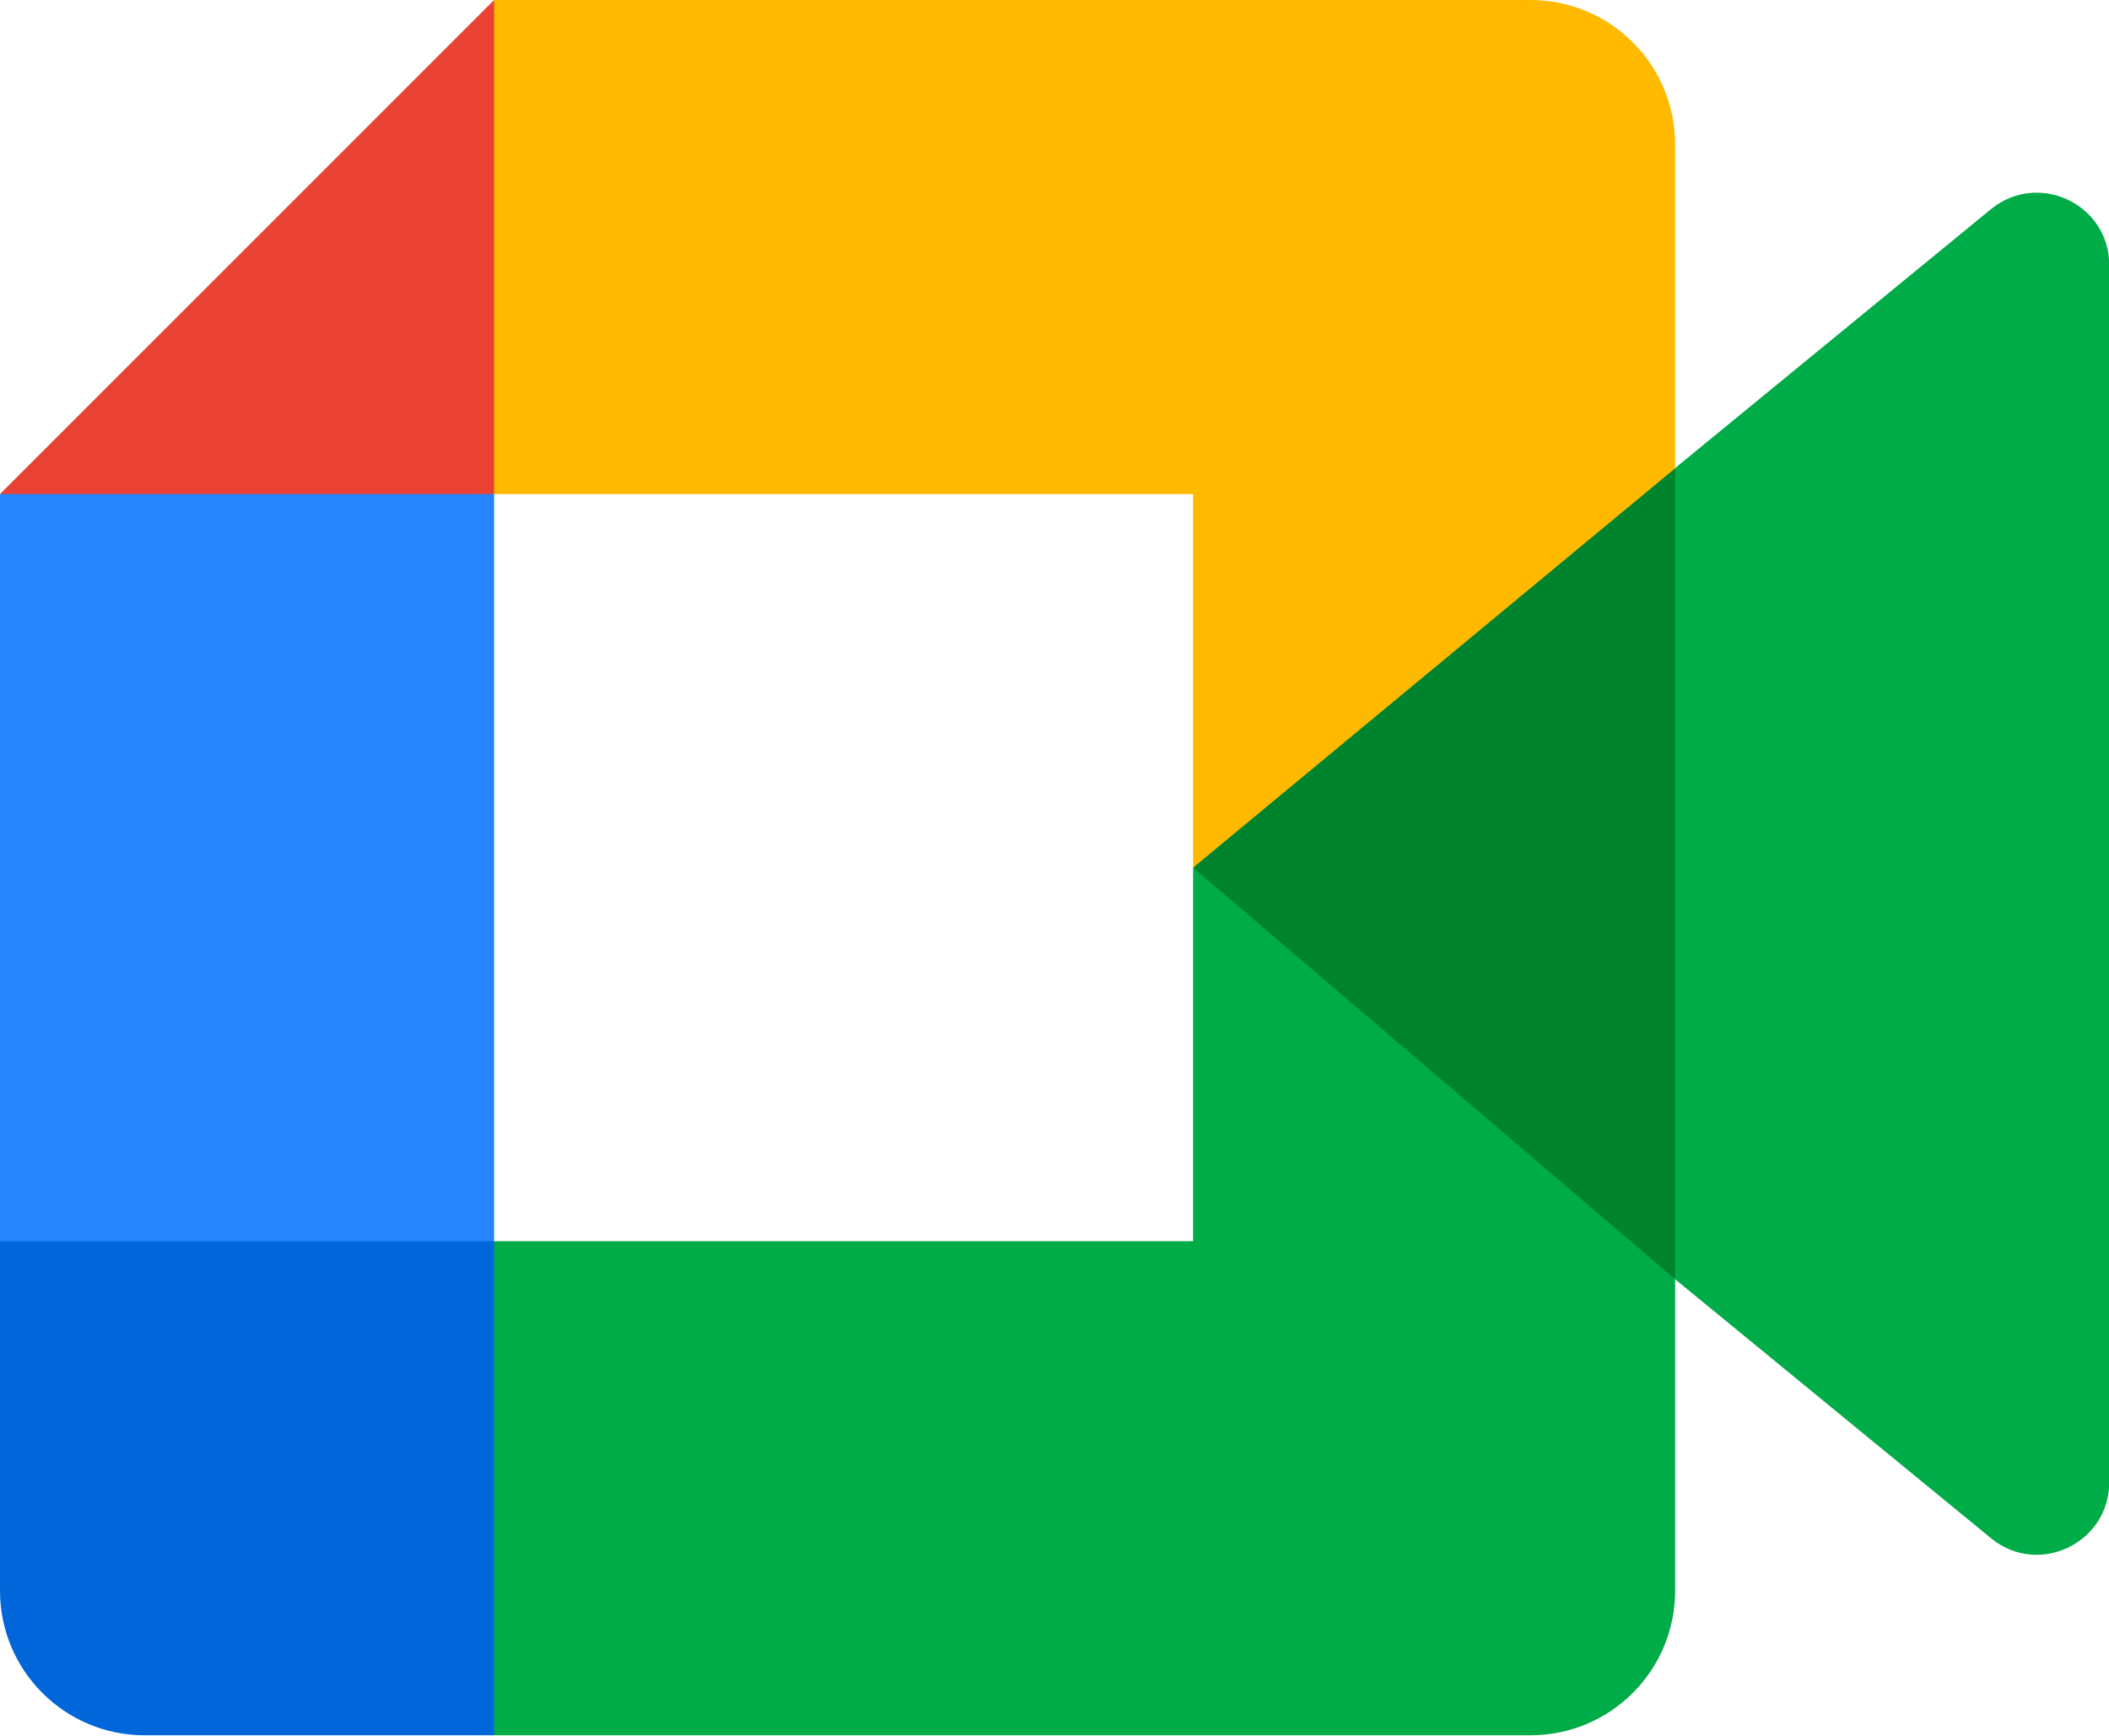
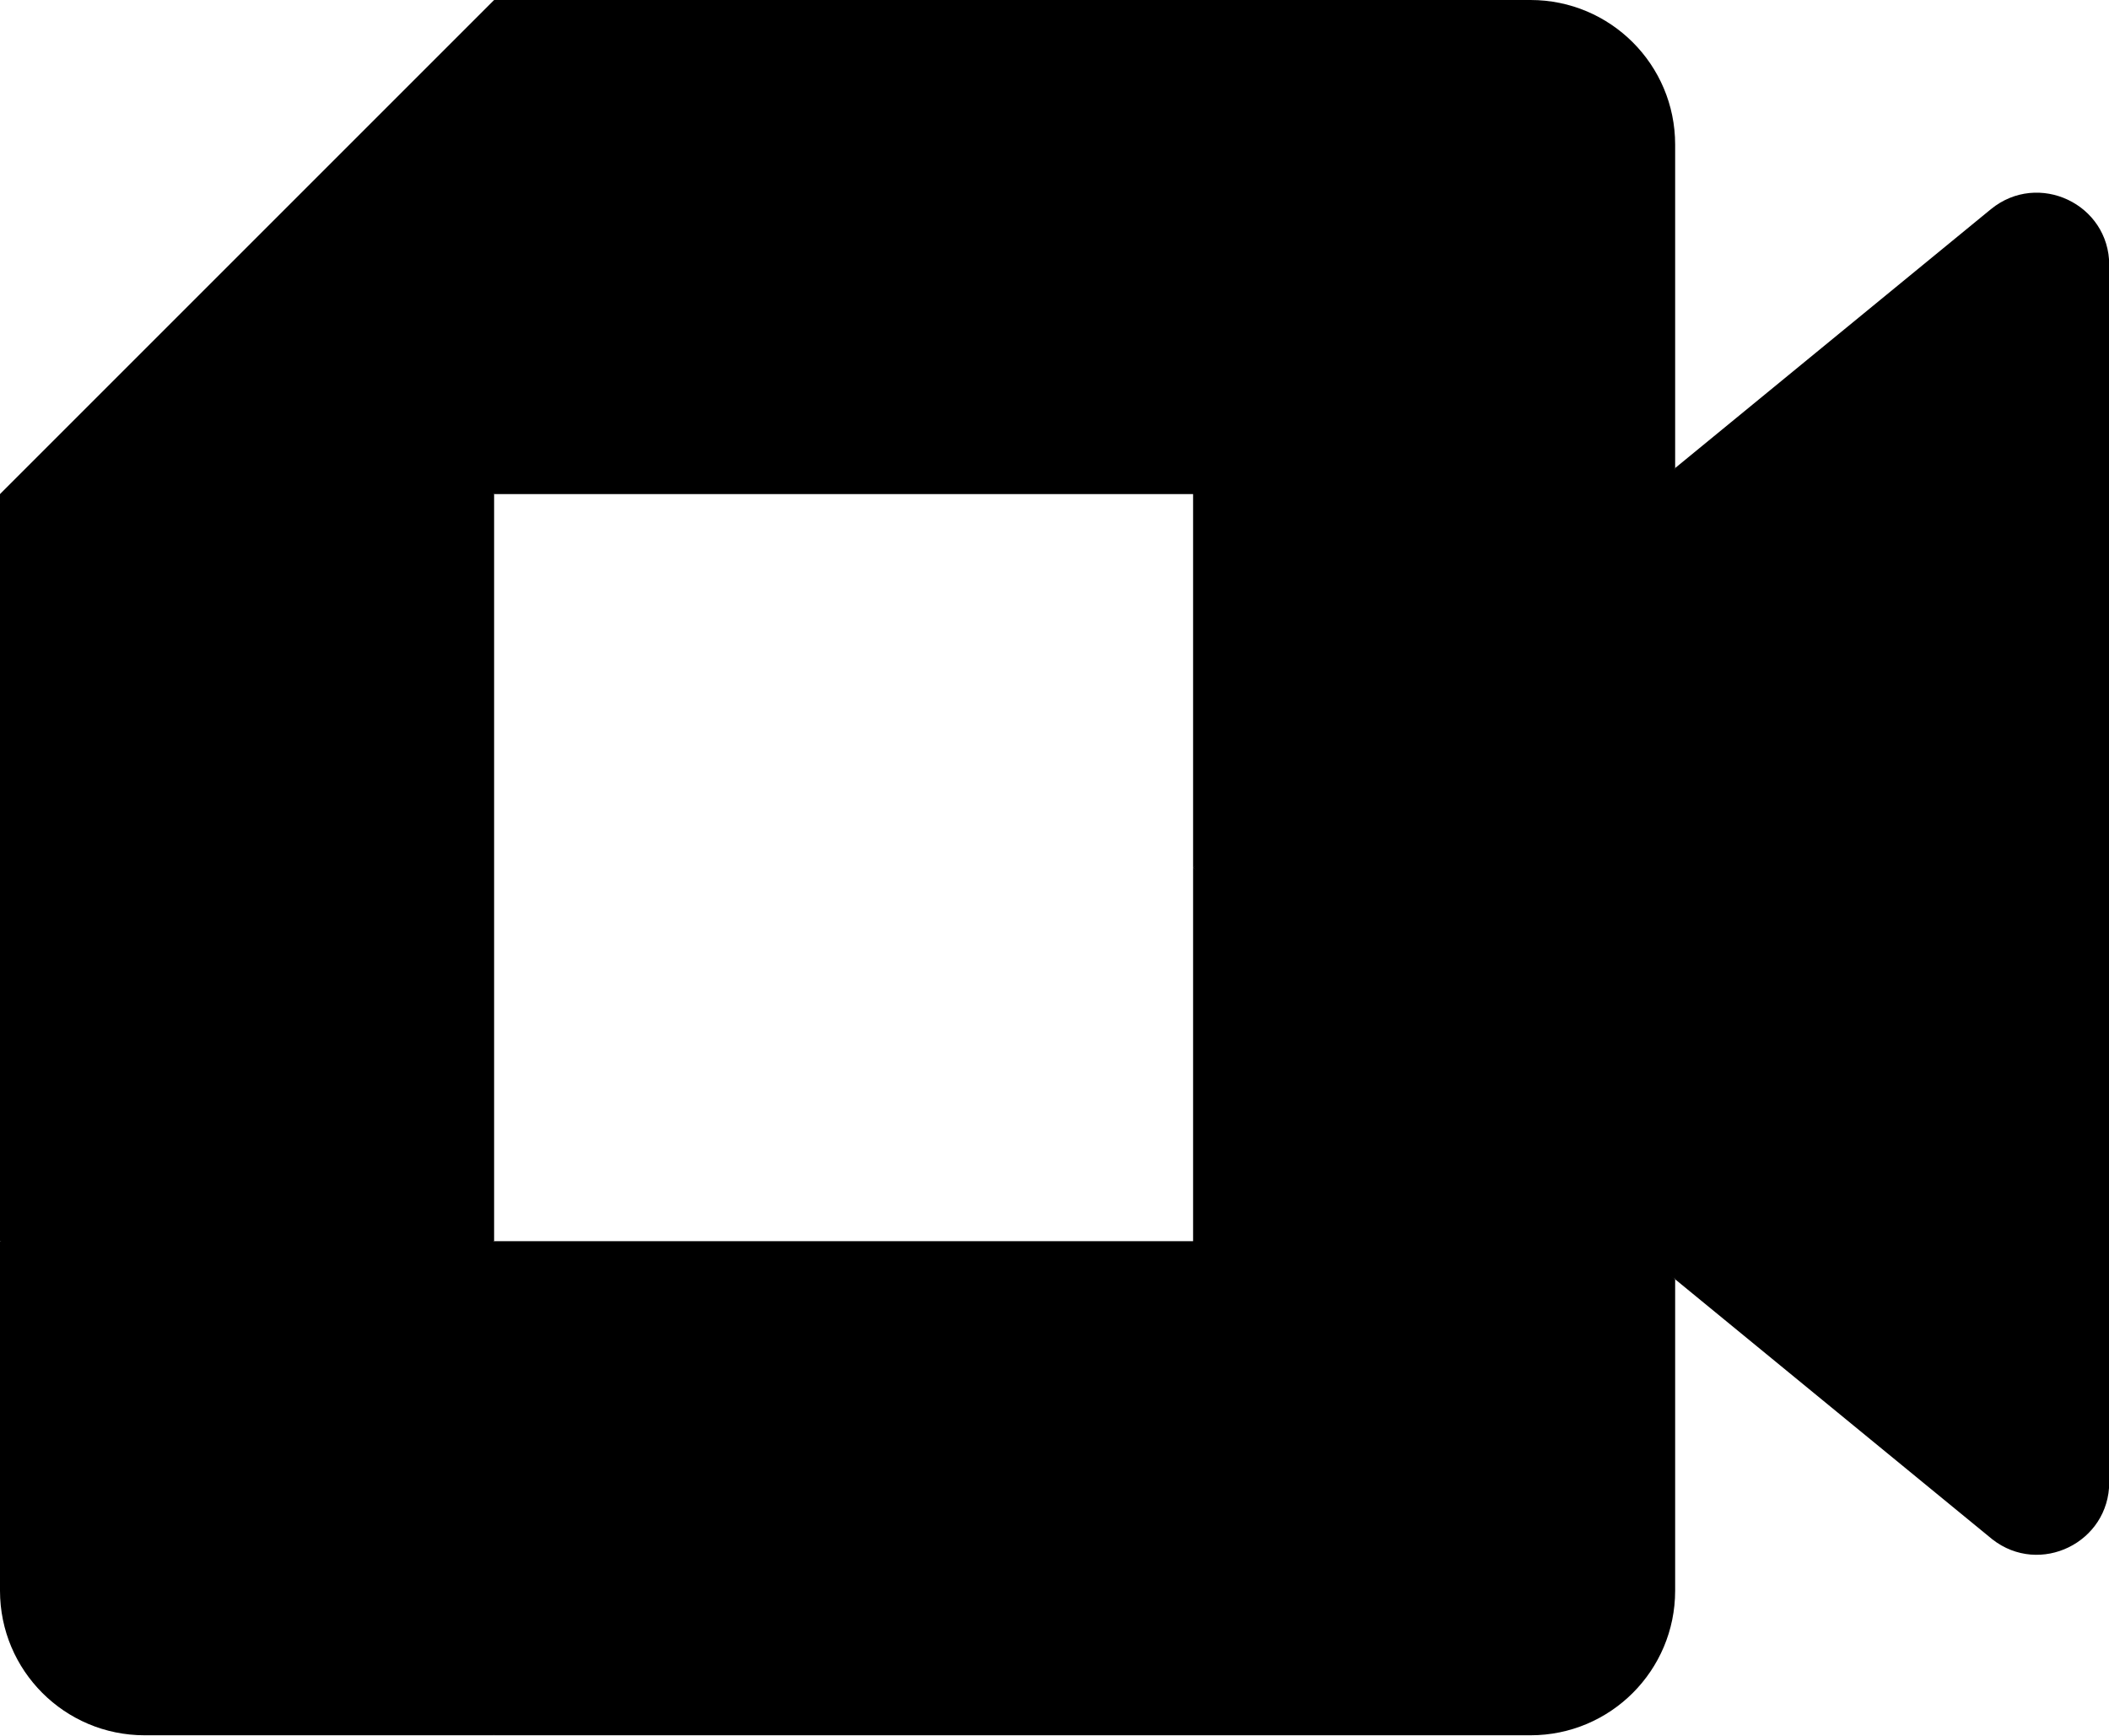
- <svg xmlns="http://www.w3.org/2000/svg" fill="none" viewBox="0 0 87.5 72">
-   <path fill="#00832d" d="M49.5 36l8.53 9.75 11.47 7.33 2-17.02-2-16.64-11.69 6.44z" />
-   <path fill="#0066da" d="M0 51.5V66c0 3.315 2.685 6 6 6h14.5l3-10.96-3-9.54-9.95-3z" />
-   <path fill="#e94235" d="M20.5 0L0 20.5l10.55 3 9.95-3 2.95-9.41z" />
-   <path fill="#2684fc" d="M20.5 20.5H0v31h20.5z" />
-   <path fill="#00ac47" d="M82.6 8.68L69.5 19.42v33.66l13.16 10.79c1.97 1.54 4.85.135 4.85-2.37V11c0-2.535-2.945-3.925-4.91-2.32zM49.5 36v15.5h-29V72h43c3.315 0 6-2.685 6-6V53.08z" />
-   <path fill="#ffba00" d="M63.5 0h-43v20.5h29V36l20-16.57V6c0-3.315-2.685-6-6-6z" />
+ <svg xmlns="http://www.w3.org/2000/svg" fill="none" viewBox="0 0 87.5 72" aria-hidden="true">
+   <path fill="currentColor" d="M20.5 0L0 20.5l10.55 3 9.95-3 2.95-9.41z" />
+   <path fill="currentColor" d="M20.5 20.5H0v31h20.5z" />
+   <path fill="currentColor" d="M0 51.5V66c0 3.315 2.685 6 6 6h14.5l3-10.96-3-9.54-9.95-3z" />
+   <path fill="currentColor" d="M63.5 0h-43v20.5h29V36l20-16.57V6c0-3.315-2.685-6-6-6z" />
+   <path fill="currentColor" d="M49.5 36v15.5h-29V72h43c3.315 0 6-2.685 6-6V53.08z" />
+   <path fill="currentColor" d="M49.5 36l8.53 9.75 11.47 7.33 2-17.02-2-16.64-11.69 6.44z" />
+   <path fill="currentColor" d="M82.6 8.68L69.5 19.42v33.66l13.16 10.79c1.97 1.54 4.85.135 4.85-2.37V11c0-2.535-2.945-3.925-4.91-2.32z" />
</svg>
